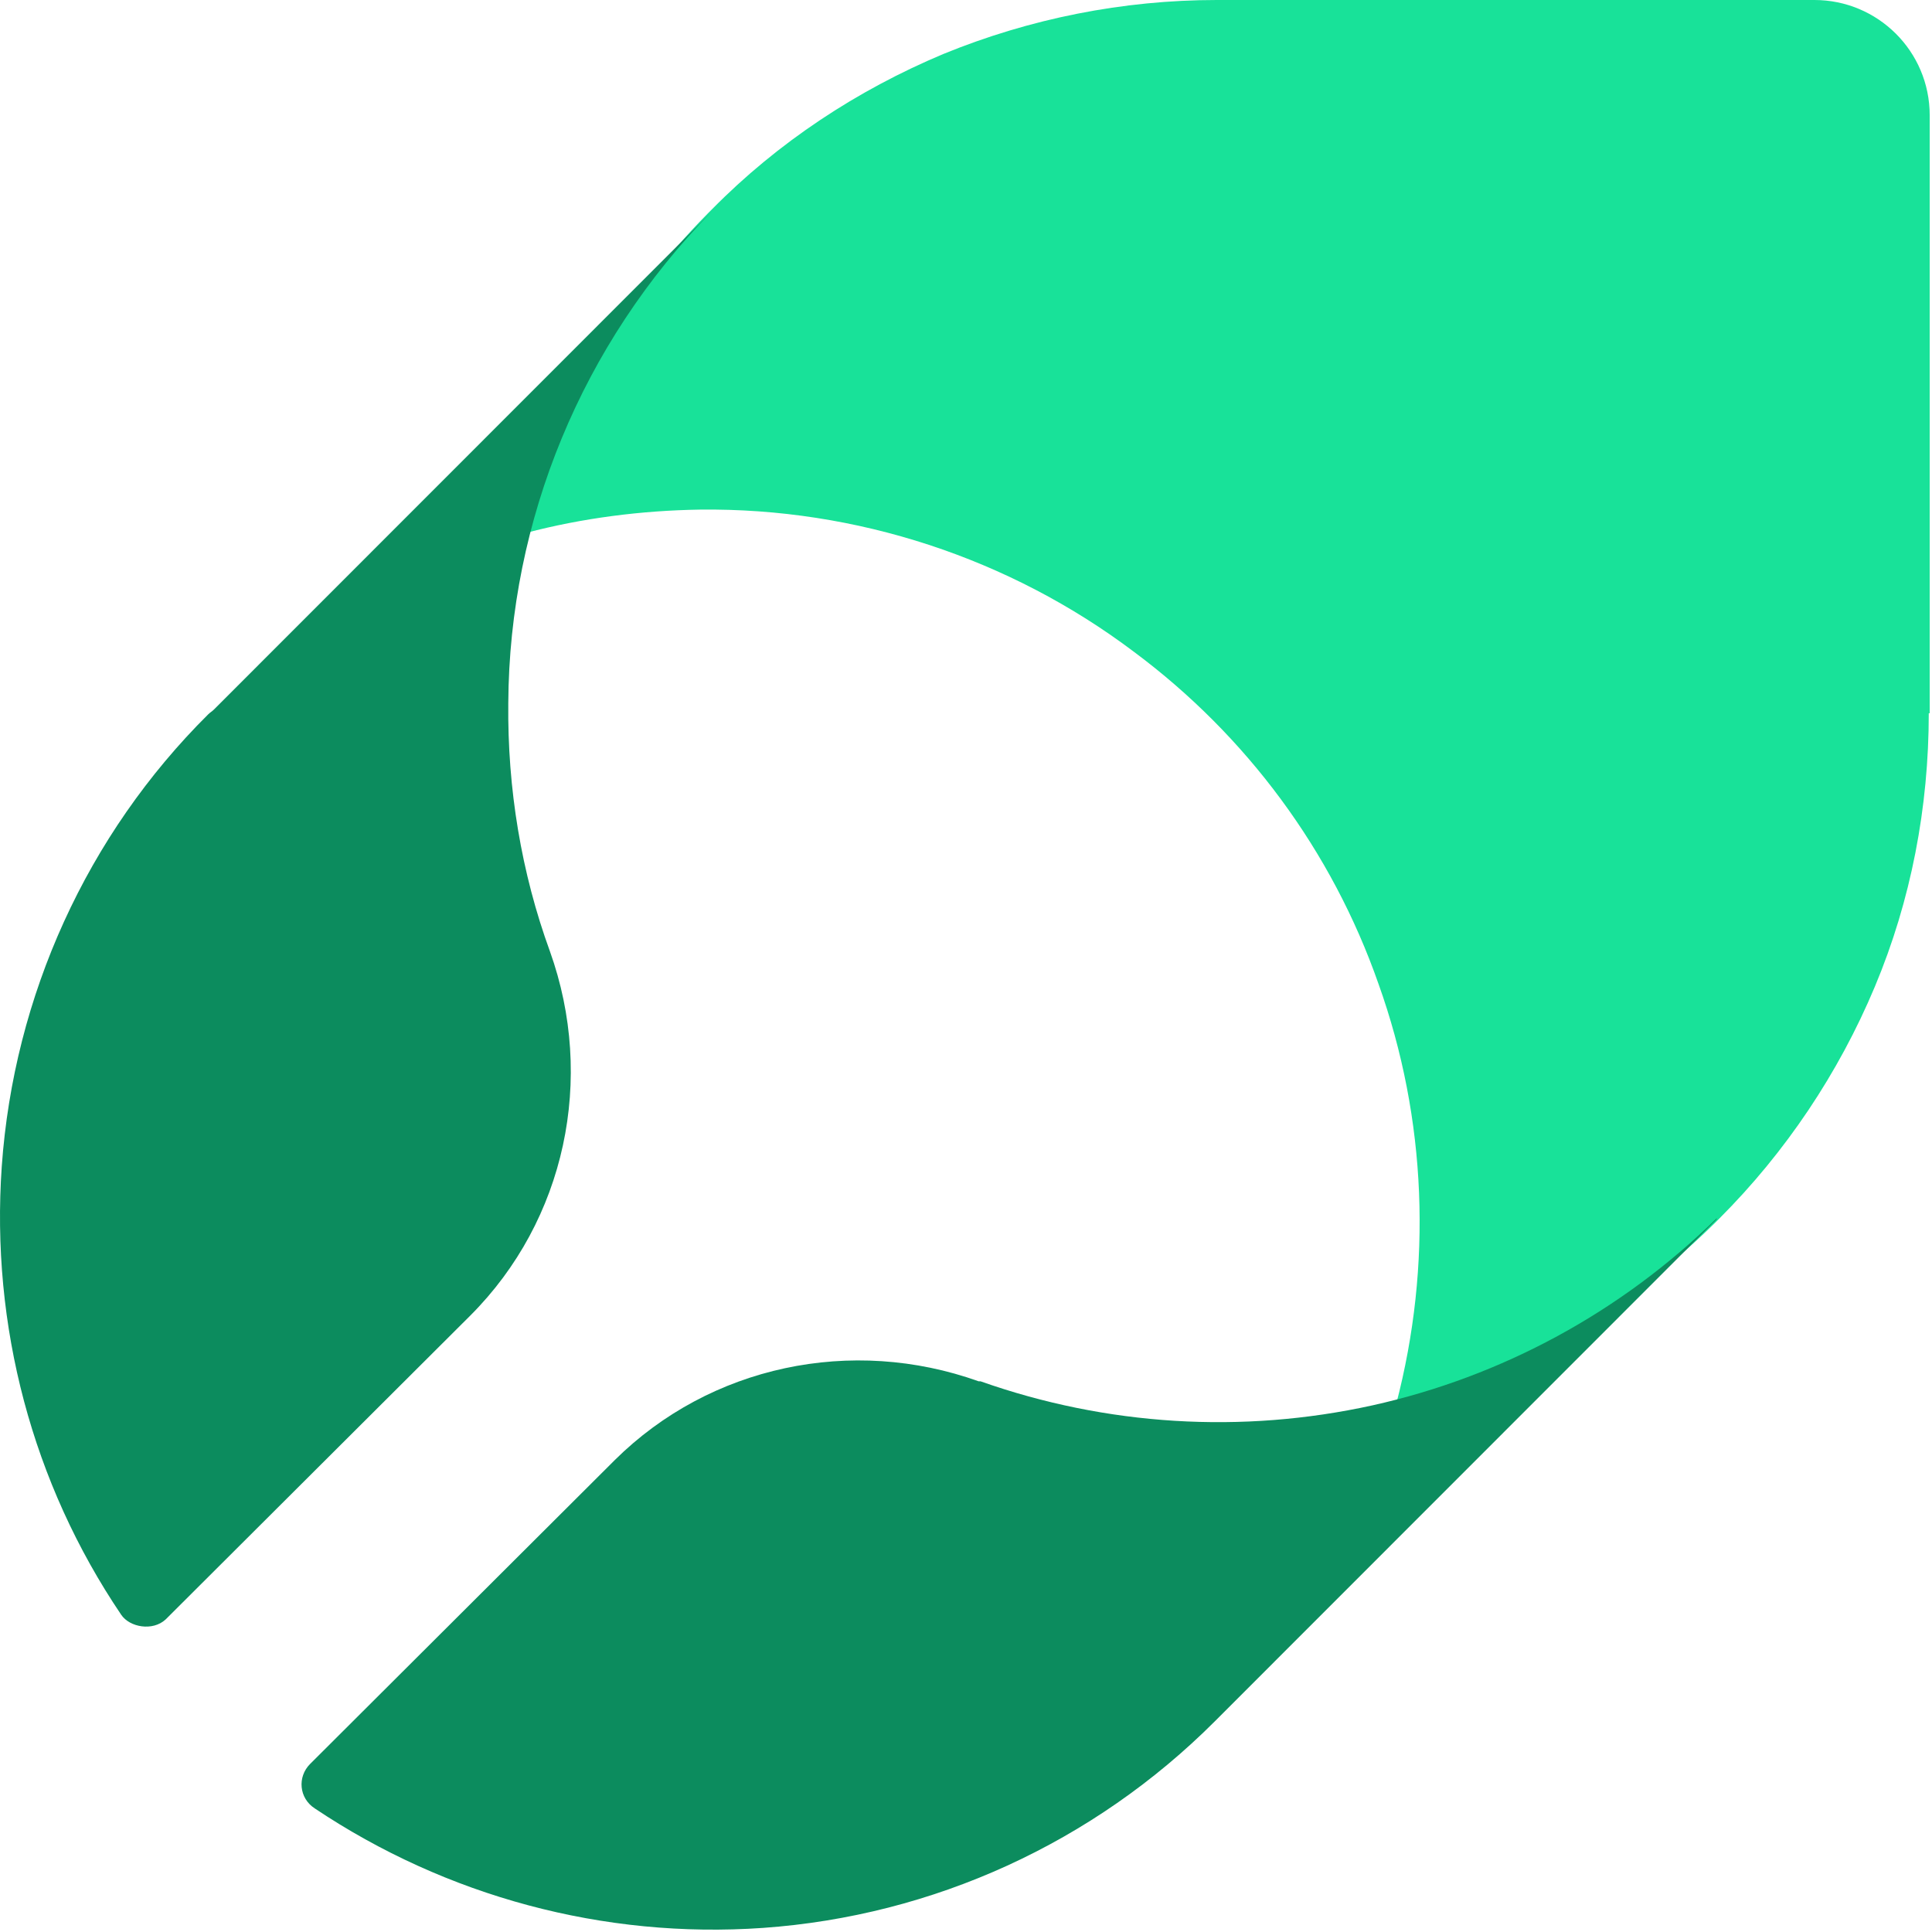
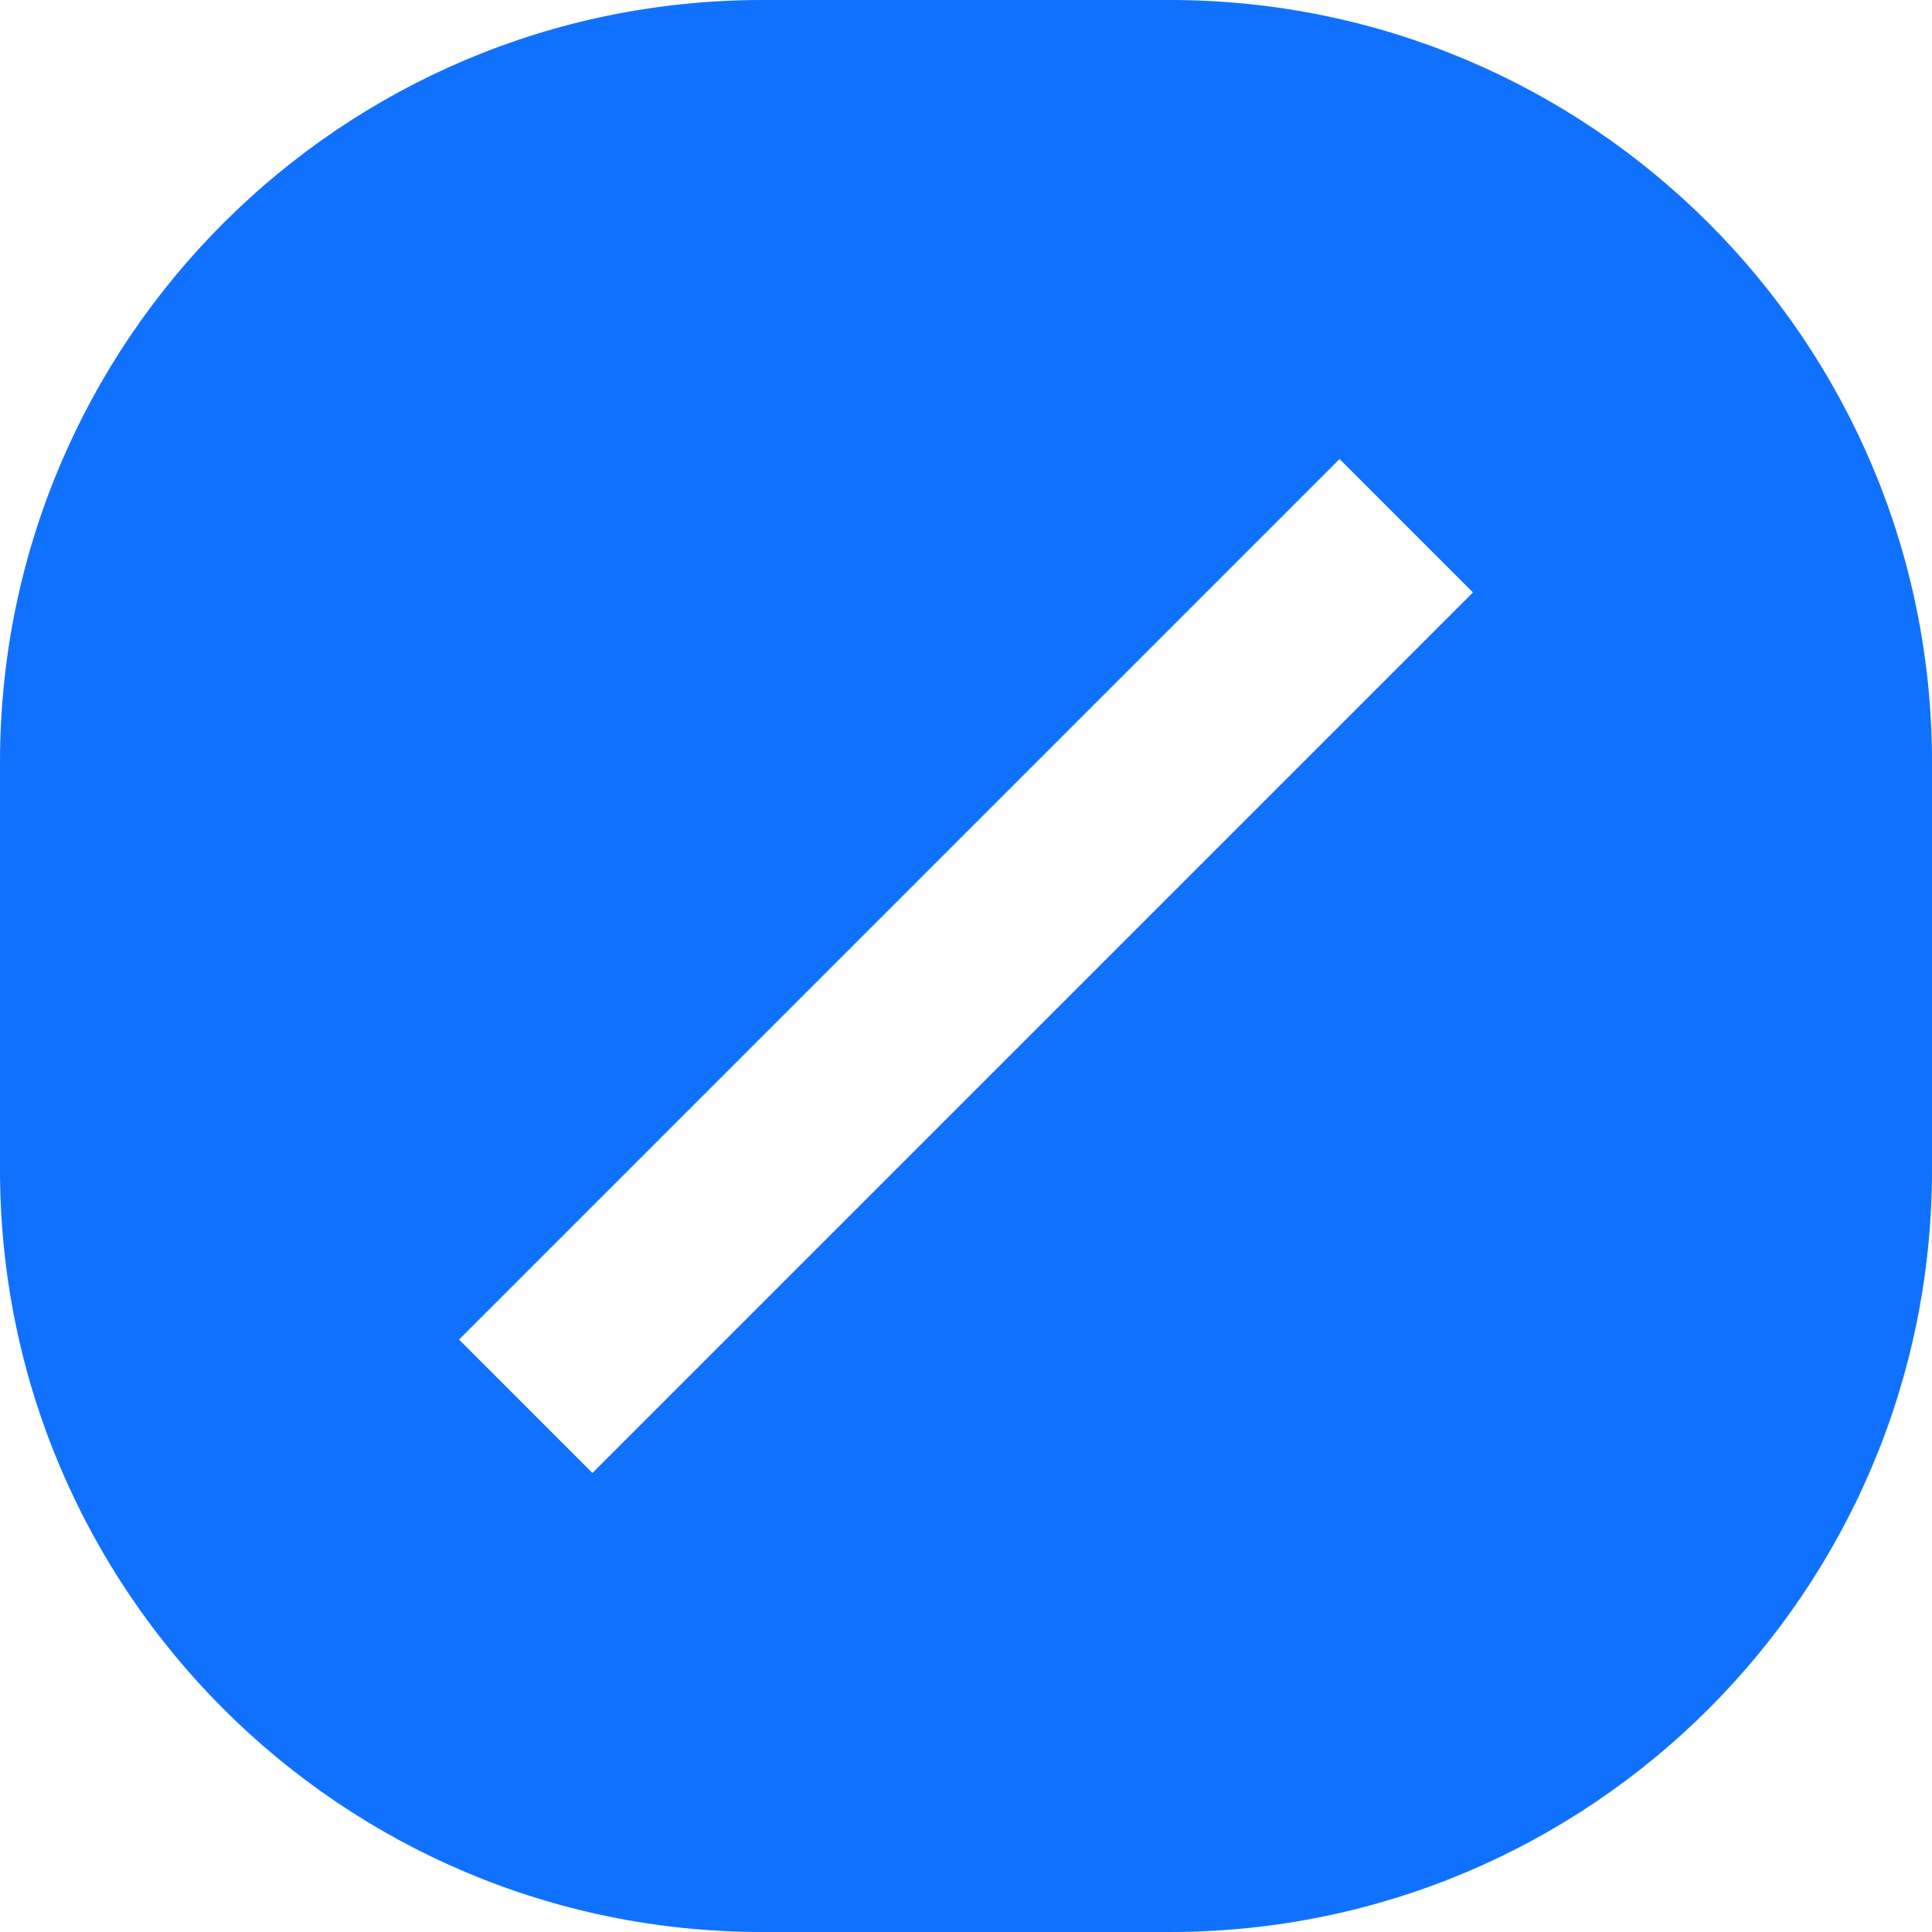
- <svg xmlns="http://www.w3.org/2000/svg" width="502" height="502" viewBox="0 0 502 502" fill="none">
-   <path d="M501.402 185.33V29.962C501.402 13.29 487.876 0 471.453 0H316.156C291.763 0 267.611 4.832 245.15 14.014C222.689 23.438 202.16 36.969 185.012 54.367L183.804 55.575C161.101 78.53 144.92 107.042 136.708 138.454C151.441 134.588 166.656 132.655 181.871 132.413C222.447 131.93 262.298 144.978 294.661 169.383C323.885 191.13 346.104 221.092 358.18 255.645C370.739 290.681 372.188 328.859 362.769 364.862C393.925 356.647 422.666 340.457 445.611 317.744L446.818 316.536C463.966 299.38 477.732 278.841 487.151 256.37C496.571 233.898 501.16 209.735 501.16 185.33H501.402Z" fill="#18E299" />
-   <path d="M132.071 182.706C132.312 135.044 151.32 89.307 184.764 55.125L55.557 184.391C55.076 184.873 54.594 185.113 54.113 185.595C22.593 216.888 3.586 258.774 0.458 303.066C-2.43 344.47 8.397 385.392 31.496 419.575C33.699 422.835 39.677 423.907 43.046 420.778L122.206 341.822C146.989 317.028 154.689 280.198 142.899 247.219C135.44 226.758 131.831 204.852 132.071 182.706Z" fill="#0C8C5E" />
-   <path d="M446.067 316.547C421.284 340.86 390.245 357.71 356.56 365.172C322.634 372.635 287.506 370.468 254.783 358.914C254.783 358.914 254.542 358.914 254.301 358.914C221.338 347.118 184.525 354.821 159.742 379.375L80.581 458.331C77.212 461.701 77.694 467.238 81.784 469.885C115.95 492.754 156.855 503.827 198.24 500.938C242.512 497.809 284.137 478.792 315.656 447.258L316.859 446.054L446.067 316.788V316.547Z" fill="#0C8C5E" />
+ <svg xmlns="http://www.w3.org/2000/svg" width="512px" height="512px" viewBox="0 0 512 512" version="1.1">
+   <g stroke="none" stroke-width="1" fill="none" fill-rule="evenodd">
+     <path d="M310,0 C421.562,0 512,90.438 512,202 L512,310 C512,421.562 421.562,512 310,512 L202,512 C90.438,512 0,421.562 0,310 L0,202 C0,90.438 90.438,0 202,0 L310,0 Z M354.995,121.65 L121.65,354.995 L157.005,390.35 L390.35,157.005 L354.995,121.65 Z" id="Combined-Shape" fill="#1071FF" />
+   </g>
</svg>
